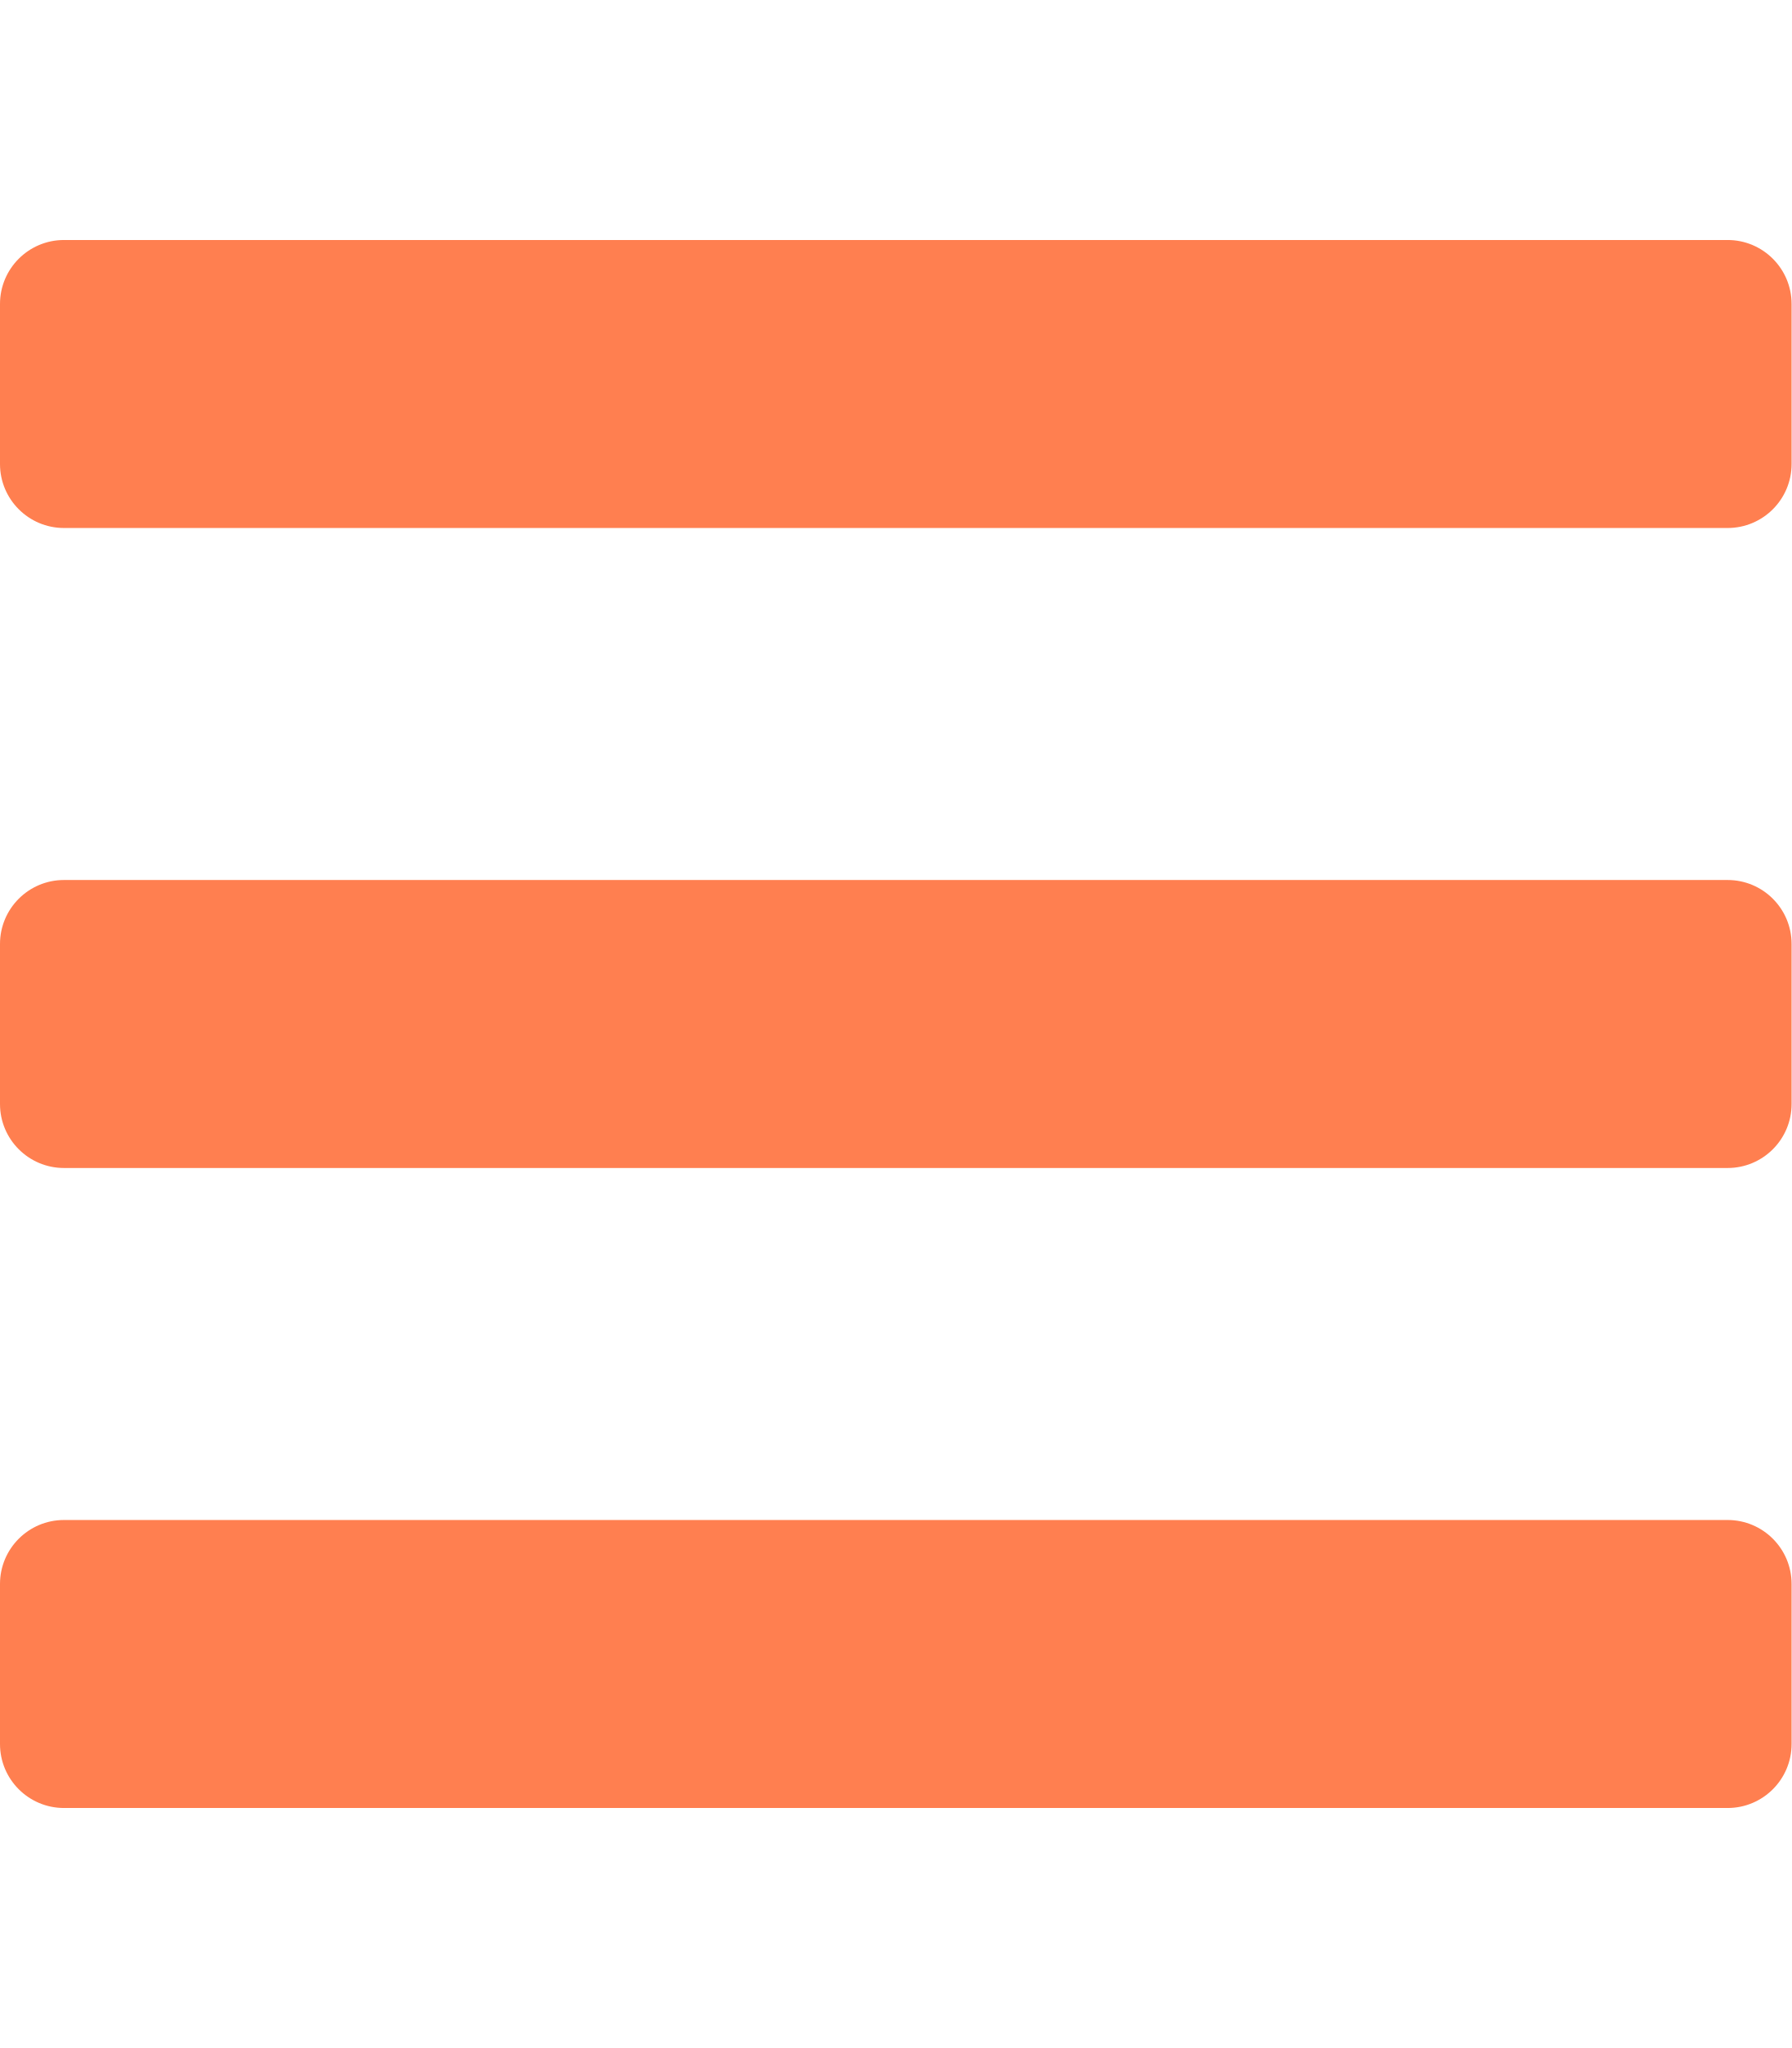
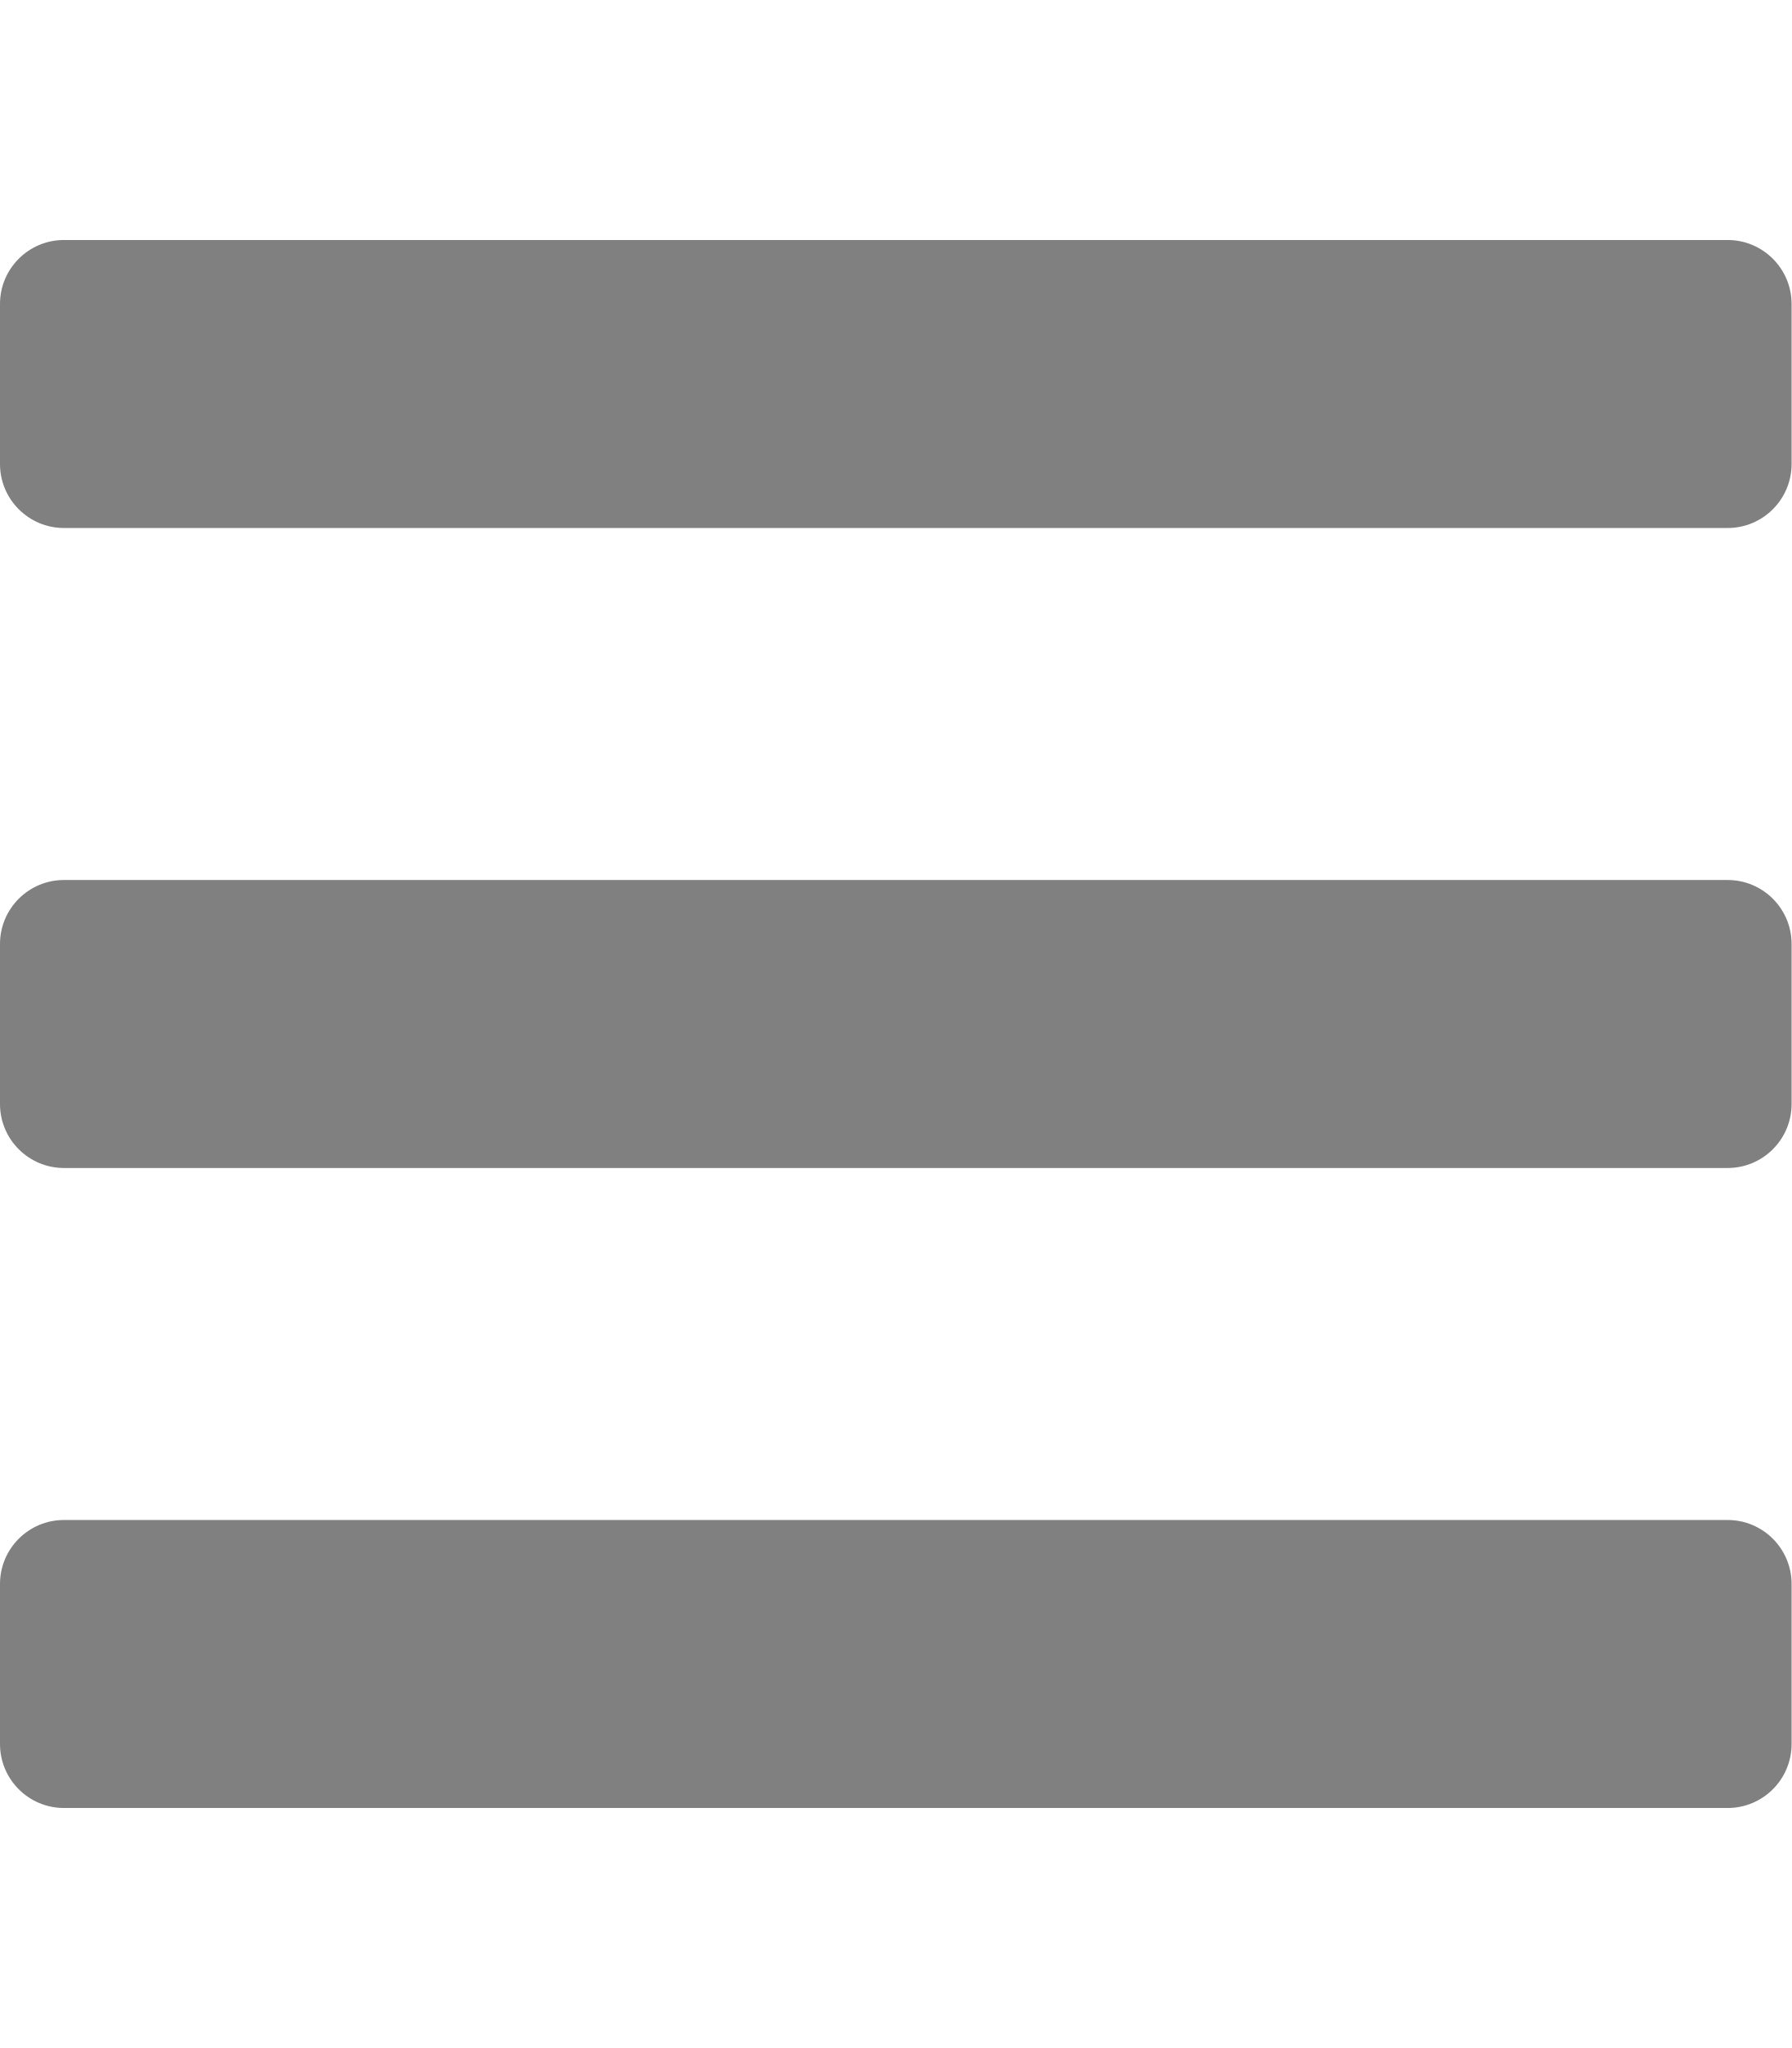
<svg xmlns="http://www.w3.org/2000/svg" aria-hidden="true" focusable="false" data-prefix="fas" data-icon="bars" class="svg-inline--fa fa-bars fa-w-14" role="img" viewBox="0 0 448 512">
-   <path fill="coral" d="M16 132h416c8.837 0 16-7.163 16-16V76c0-8.837-7.163-16-16-16H16C7.163 60 0 67.163 0 76v40c0 8.837 7.163 16 16 16zm0 160h416c8.837 0 16-7.163 16-16v-40c0-8.837-7.163-16-16-16H16c-8.837 0-16 7.163-16 16v40c0 8.837 7.163 16 16 16zm0 160h416c8.837 0 16-7.163 16-16v-40c0-8.837-7.163-16-16-16H16c-8.837 0-16 7.163-16 16v40c0 8.837 7.163 16 16 16z" />
+   <path fill="grey" d="M16 132h416c8.837 0 16-7.163 16-16V76c0-8.837-7.163-16-16-16H16C7.163 60 0 67.163 0 76v40c0 8.837 7.163 16 16 16zm0 160h416c8.837 0 16-7.163 16-16v-40c0-8.837-7.163-16-16-16H16c-8.837 0-16 7.163-16 16v40c0 8.837 7.163 16 16 16zm0 160h416c8.837 0 16-7.163 16-16v-40c0-8.837-7.163-16-16-16H16c-8.837 0-16 7.163-16 16v40c0 8.837 7.163 16 16 16z" />
</svg>
